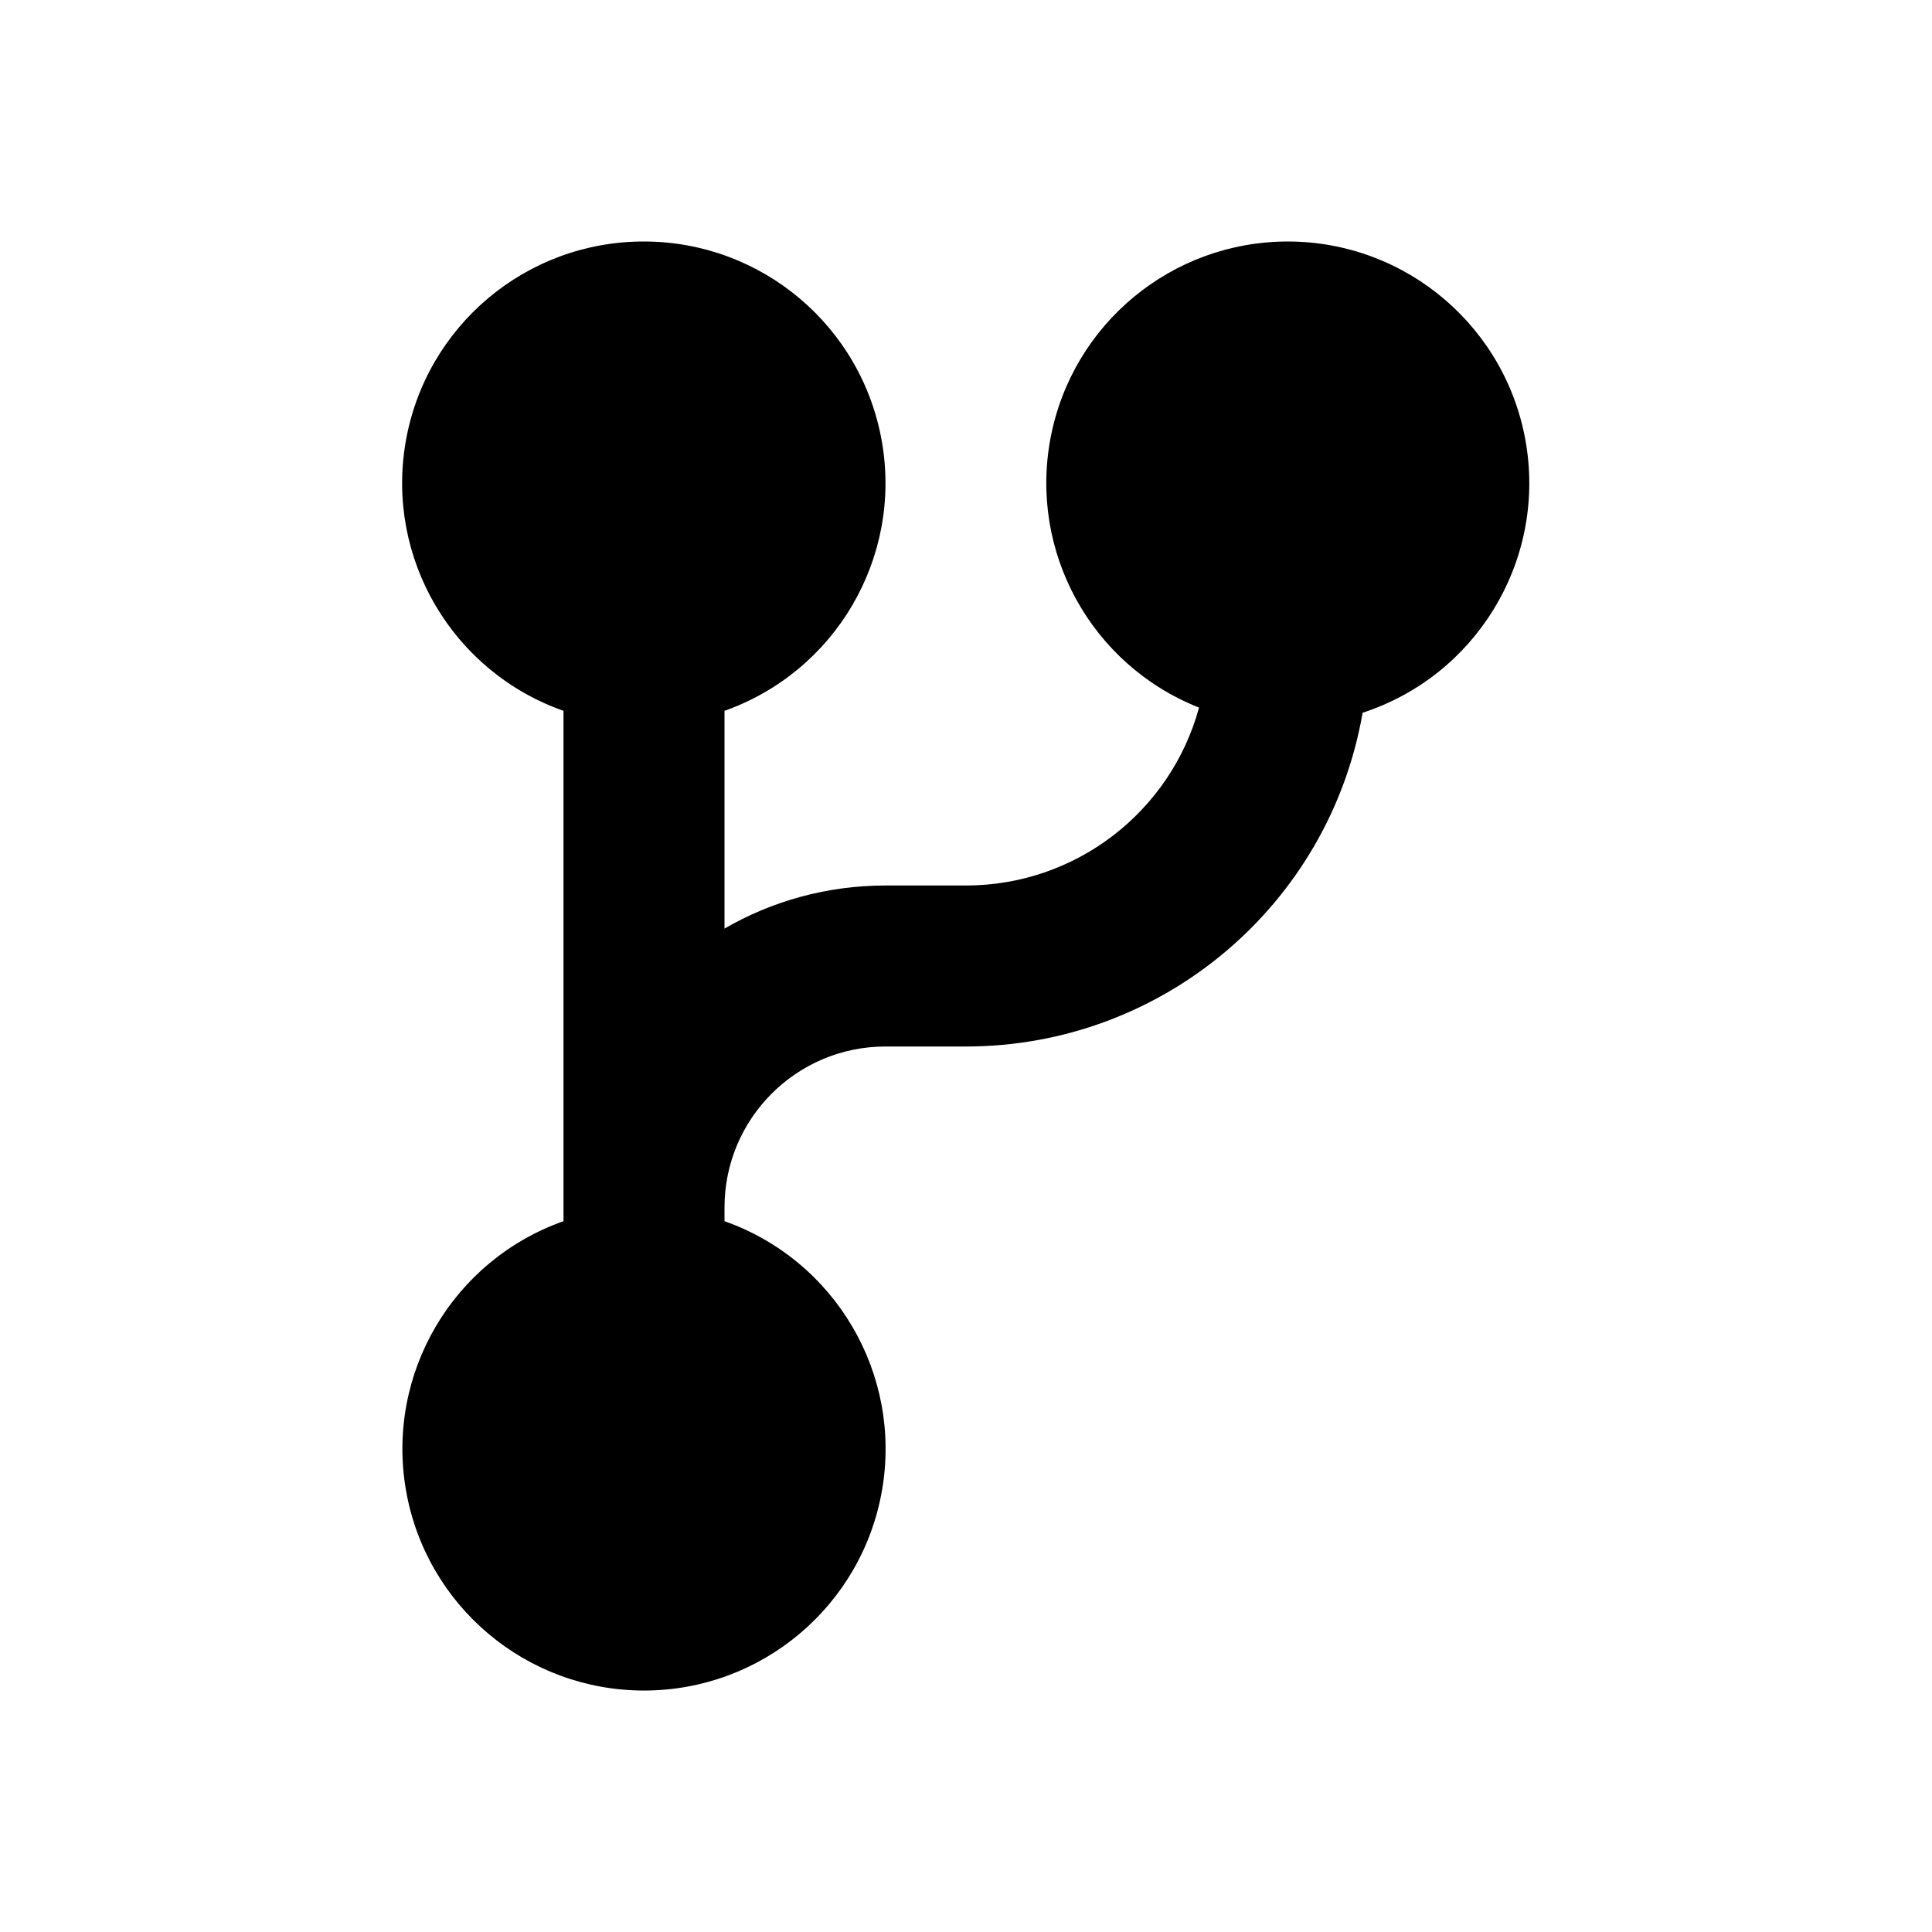
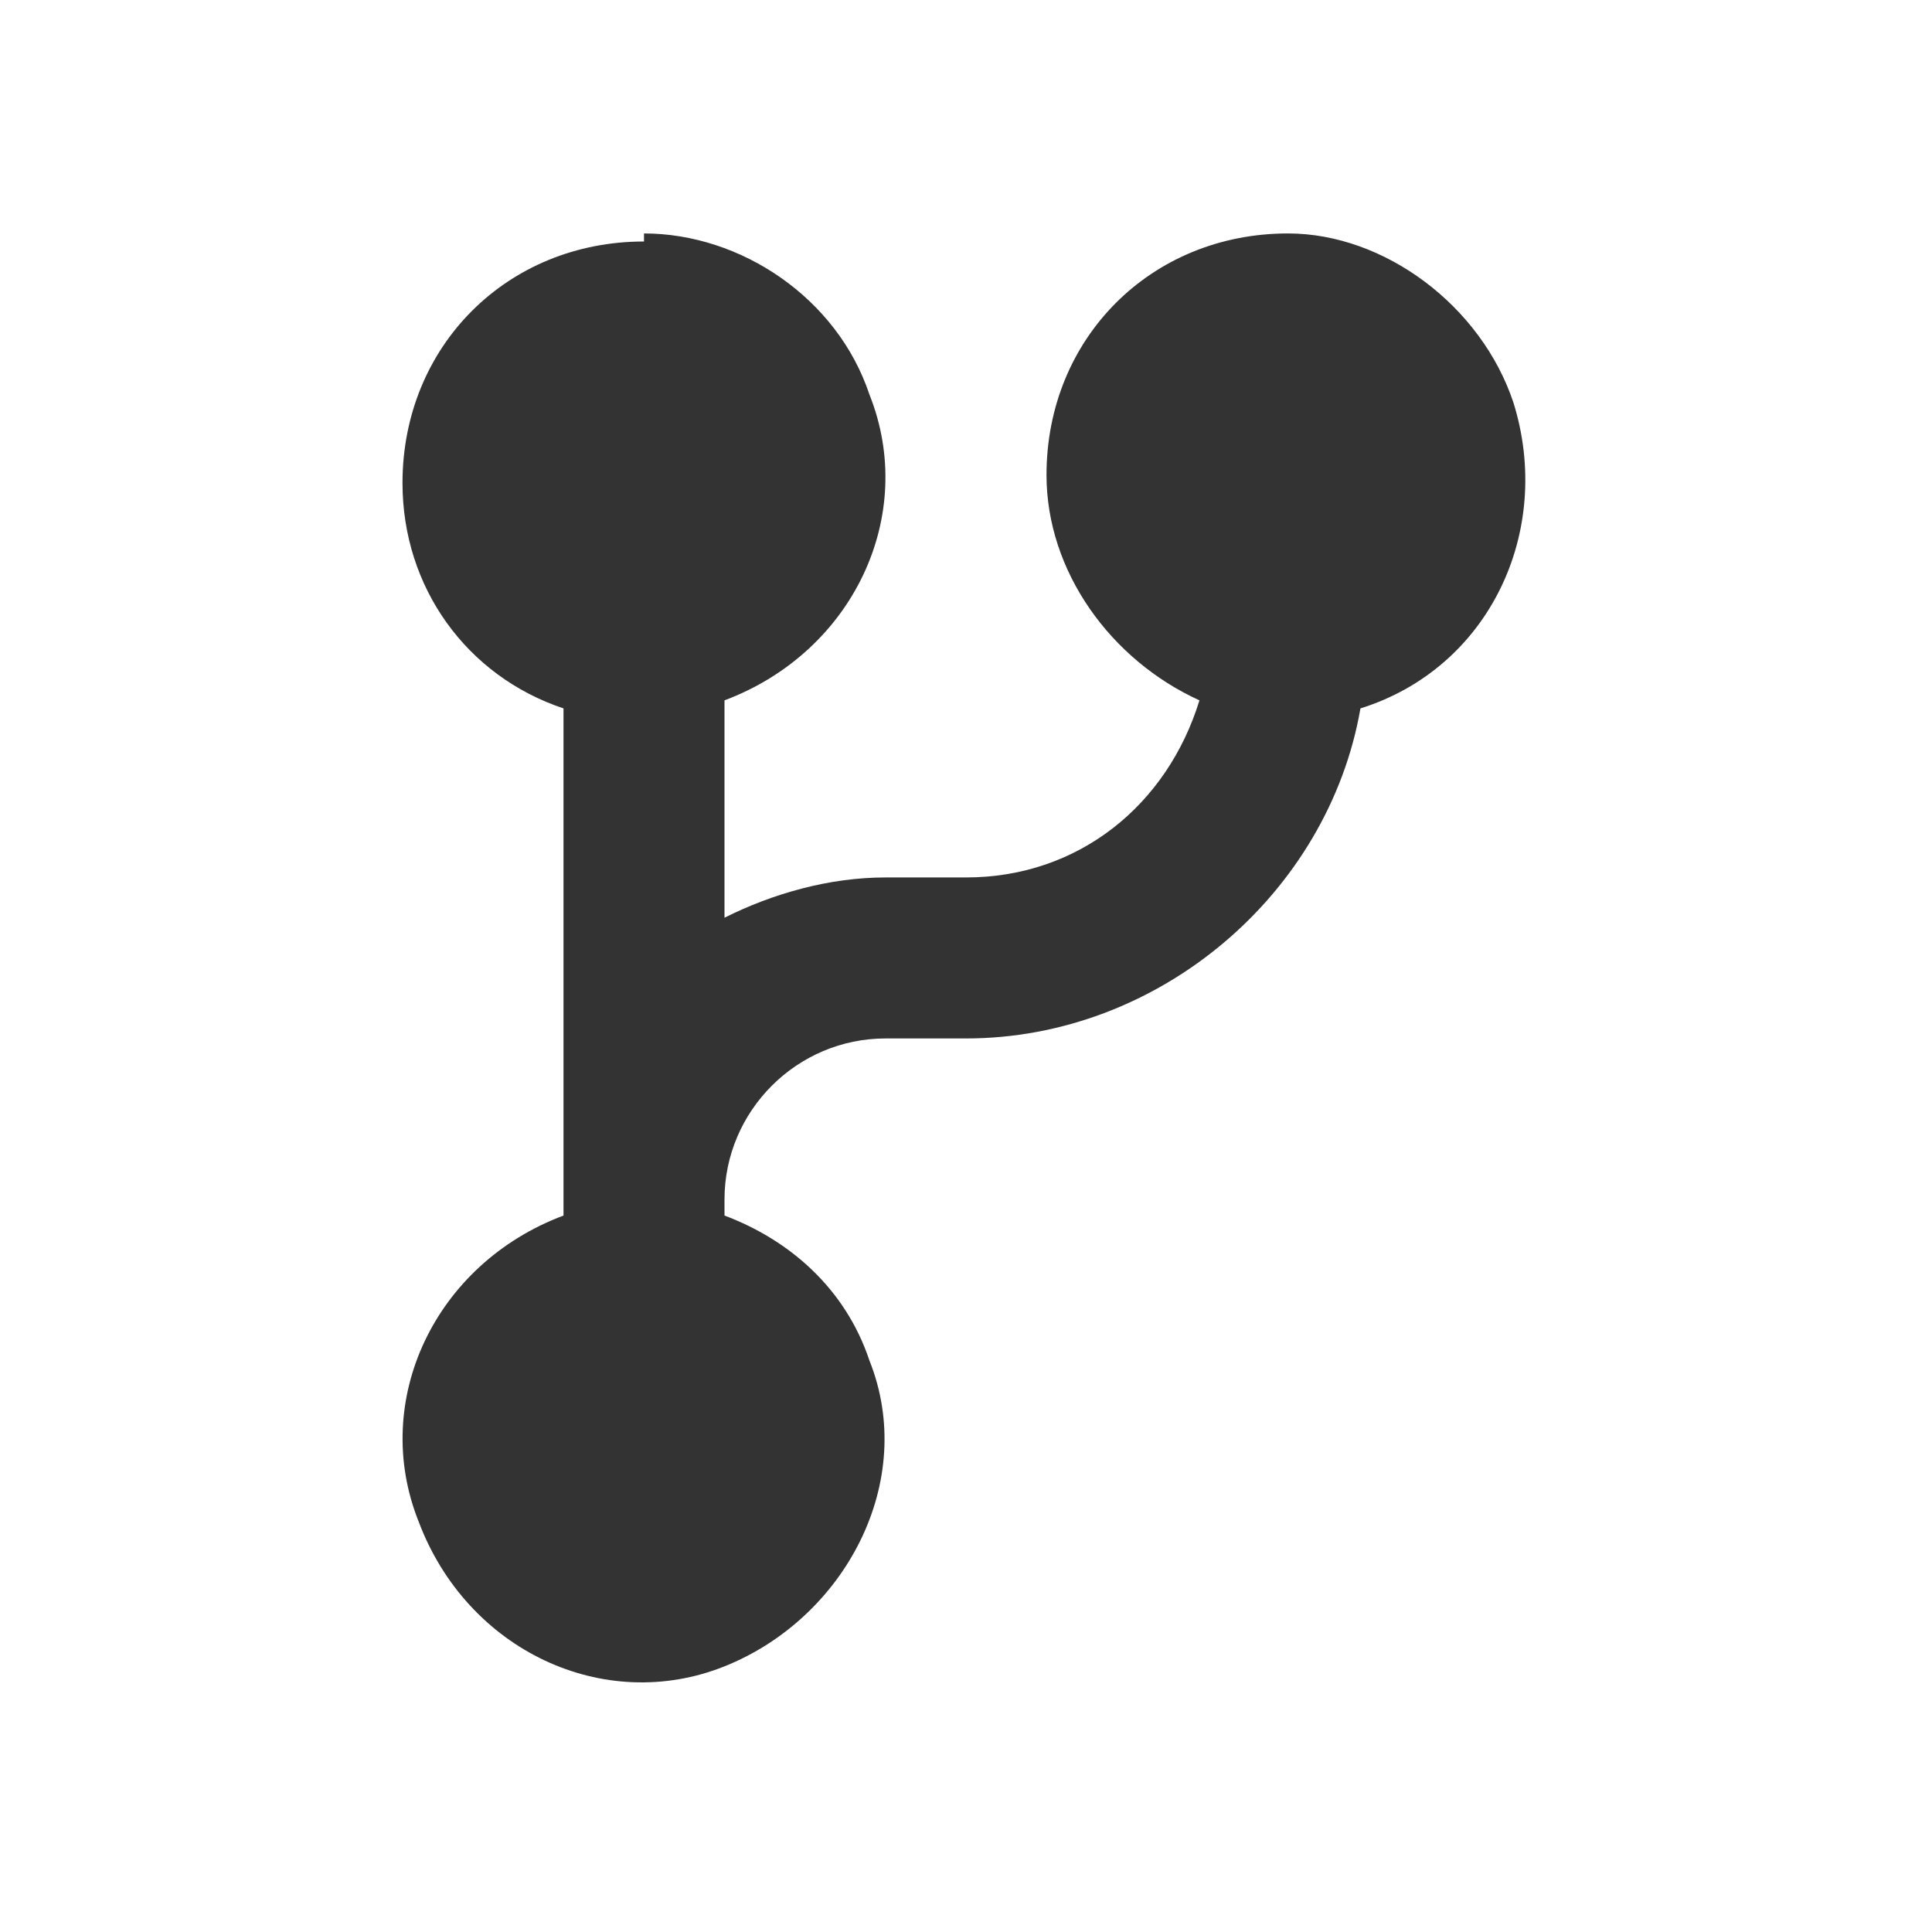
- <svg xmlns="http://www.w3.org/2000/svg" width="24" height="24" fill="currentColor" viewBox="0 0 24 24">
-   <path d="M8 3a3 3 0 0 0-1 5.83v6.34a3.001 3.001 0 1 0 2 0V15a2 2 0 0 1 2-2h1a5.002 5.002 0 0 0 4.927-4.146A3.001 3.001 0 0 0 16 3a3 3 0 0 0-1.105 5.79A3.001 3.001 0 0 1 12 11h-1c-.729 0-1.412.195-2 .535V8.83A3.001 3.001 0 0 0 8 3Z" />
+ <svg xmlns="http://www.w3.org/2000/svg" id="Layer_1" width="24" height="24" version="1.1" viewBox="0 0 24 24">
+   <path d="M8,3c-1.7,0-3,1.3-3,3,0,1.3.8,2.4,2,2.8v6.3c-1.6.6-2.4,2.3-1.8,3.8.6,1.6,2.3,2.4,3.8,1.8s2.4-2.3,1.8-3.8c-.3-.9-1-1.5-1.8-1.8v-.2c0-1.1.9-2,2-2h1c2.4,0,4.5-1.8,4.9-4.1,1.6-.5,2.4-2.2,1.9-3.8-.4-1.2-1.6-2.1-2.8-2.1-1.7,0-3,1.3-3,3,0,1.2.8,2.3,1.9,2.8-.4,1.3-1.5,2.2-2.9,2.2h-1c-.7,0-1.4.2-2,.5v-2.7c1.6-.6,2.4-2.3,1.8-3.8-.4-1.2-1.6-2-2.8-2Z" fill="#333" />
</svg>
